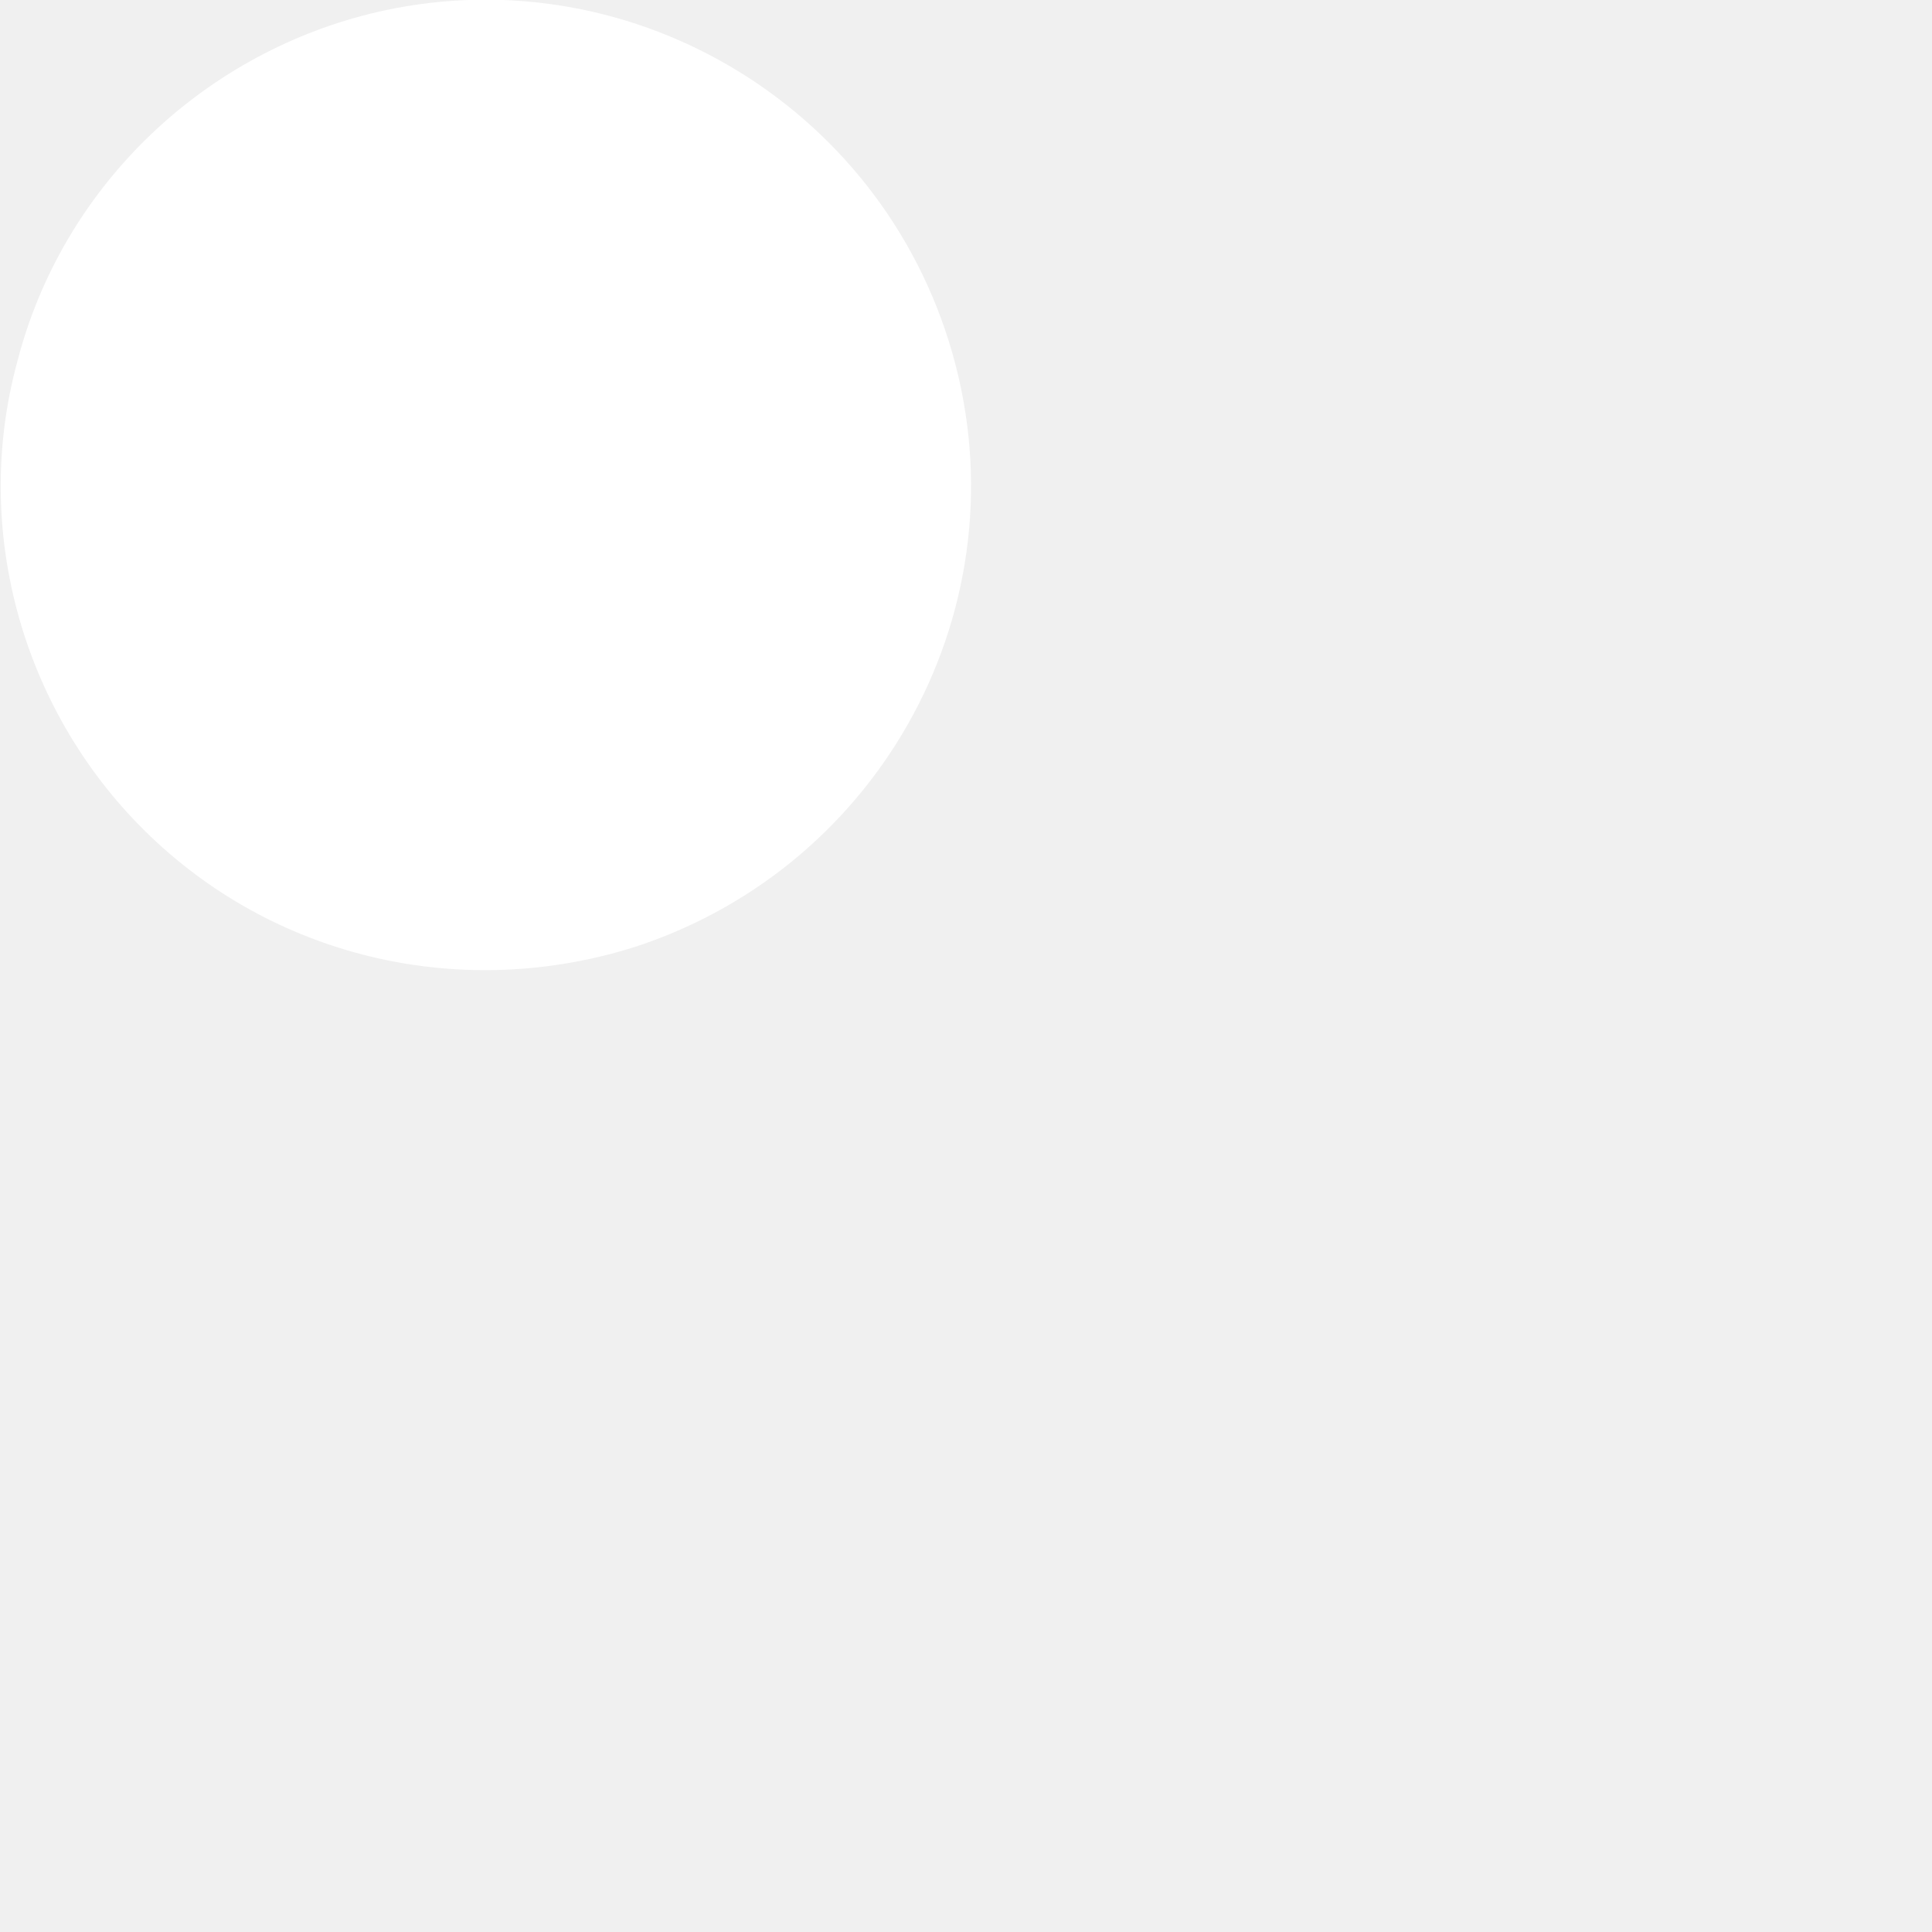
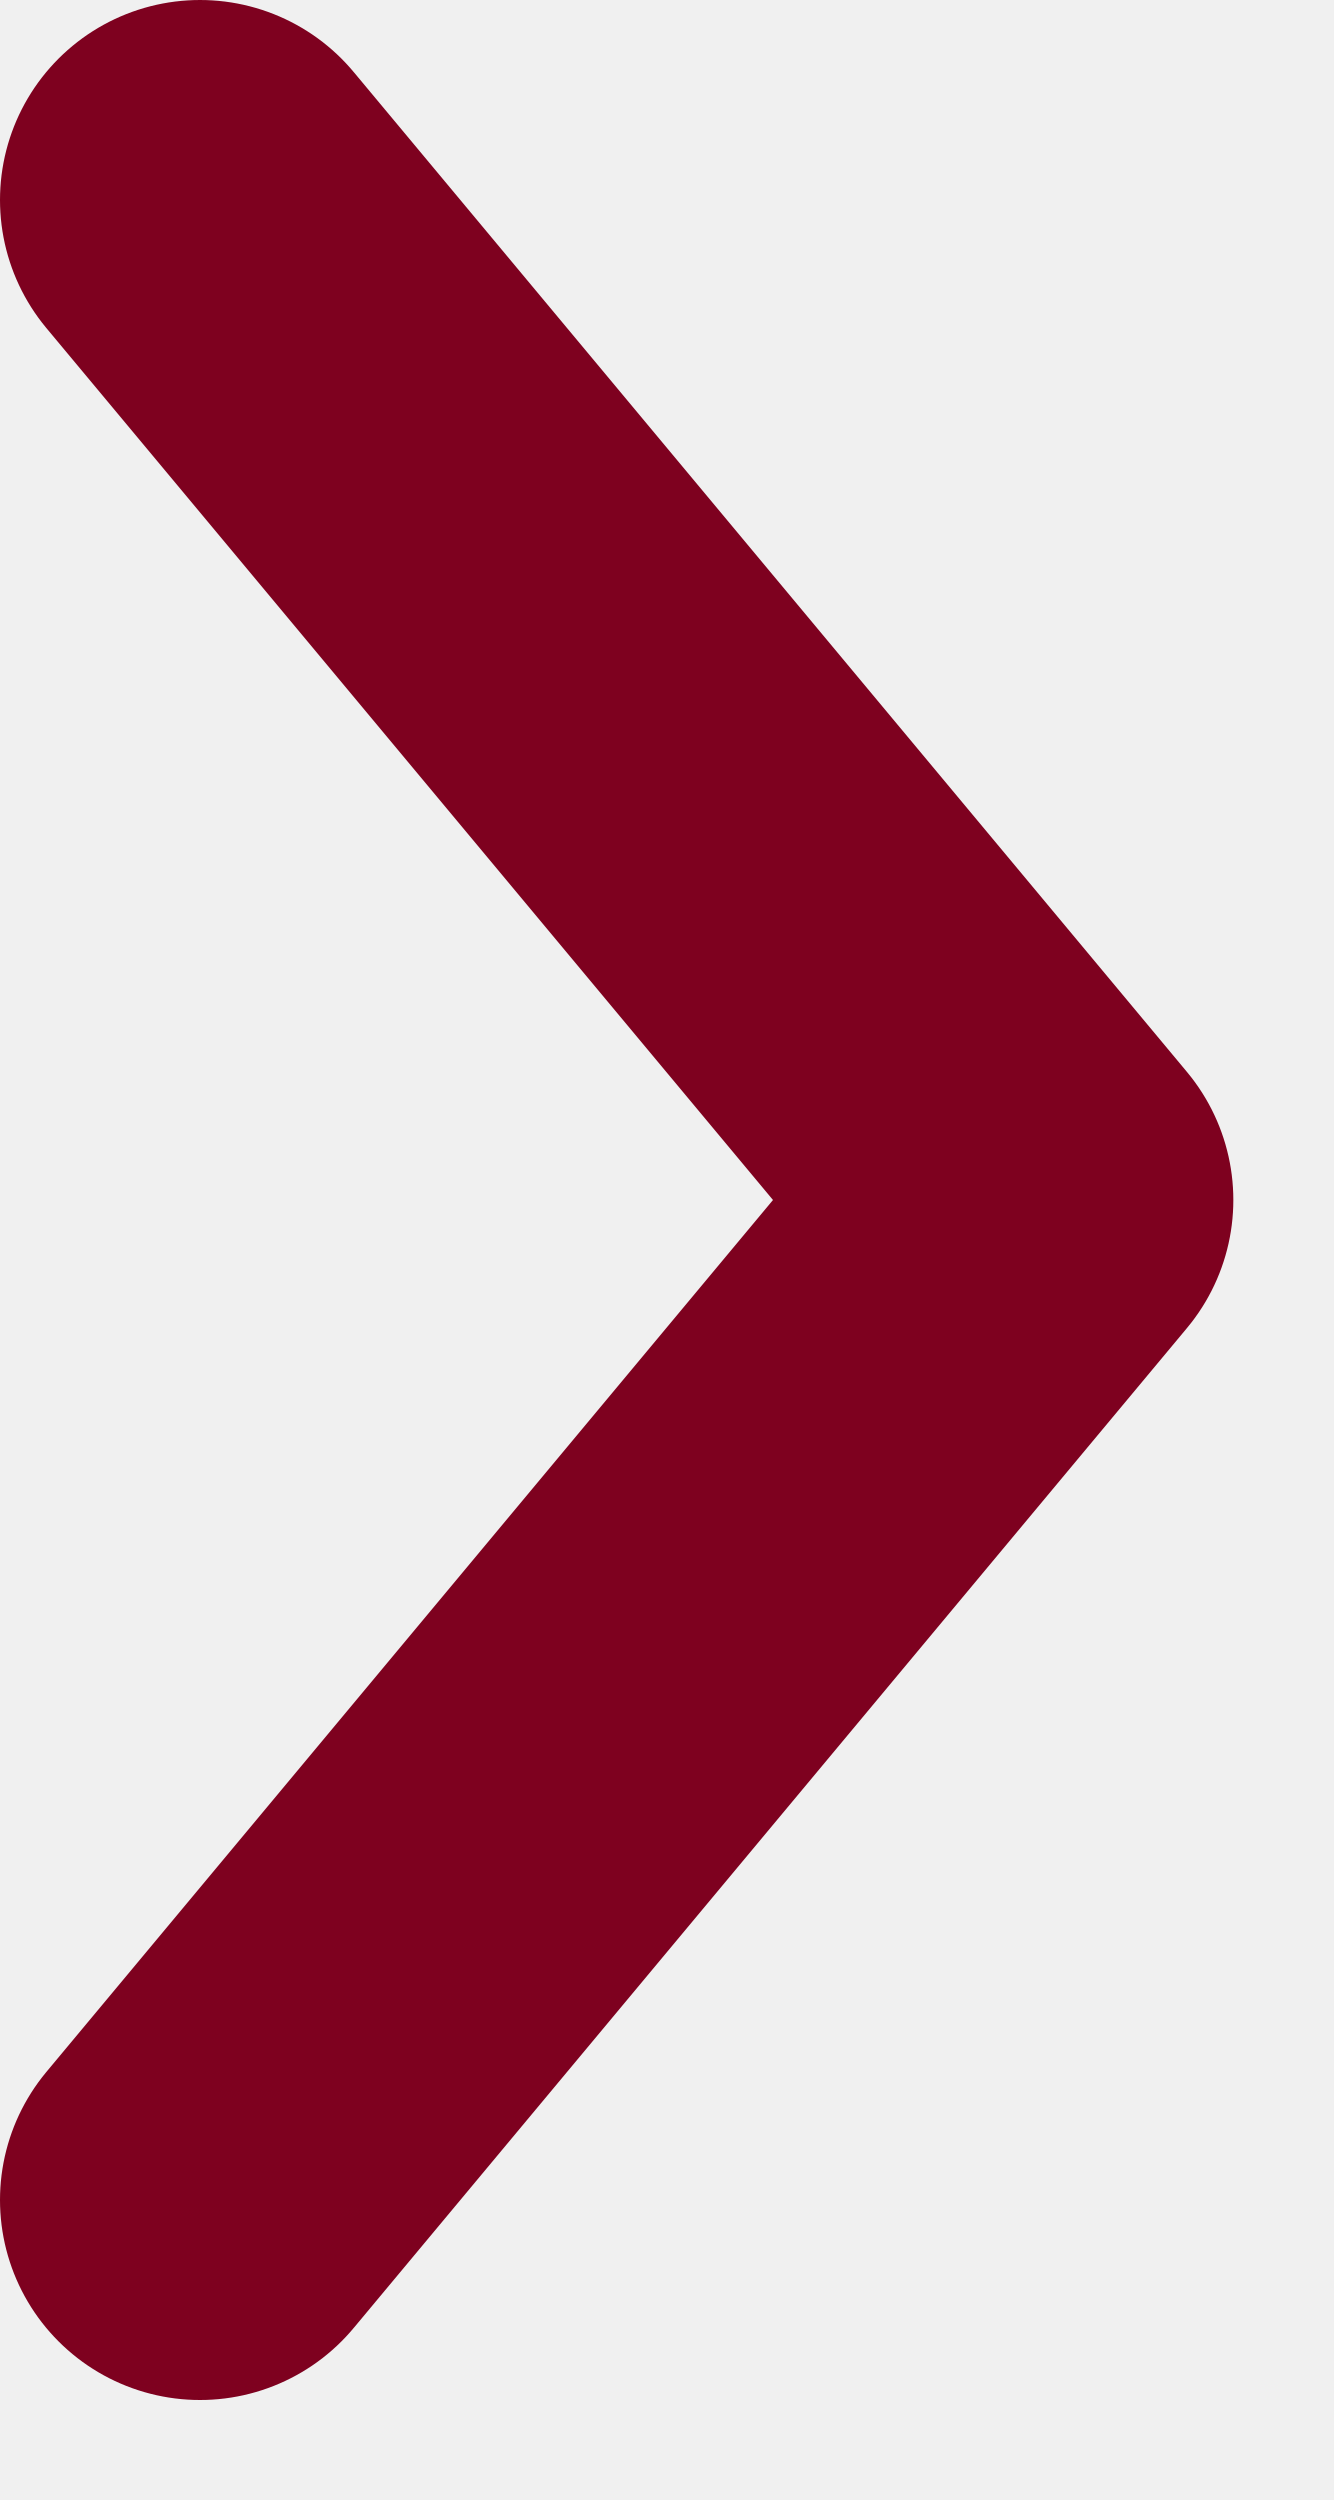
- <svg xmlns="http://www.w3.org/2000/svg" width="1" height="1" viewBox="0 0 1 1" fill="none">
-   <path d="M0.192 0.007C0.323 -0.025 0.456 0.053 0.493 0.183C0.53 0.313 0.457 0.448 0.329 0.49C0.241 0.518 0.145 0.497 0.078 0.433C0.012 0.37 -0.015 0.275 0.009 0.187C0.032 0.098 0.103 0.029 0.192 0.007Z" fill="white" />
+ <svg xmlns="http://www.w3.org/2000/svg" width="8" height="15" viewBox="0 0 8 15" fill="none">
+   <path d="M1.2 1.2L6.2 7.2L1.2 13.2" stroke="#7E011F" stroke-width="2.4" stroke-linecap="round" stroke-linejoin="round" />
</svg>
